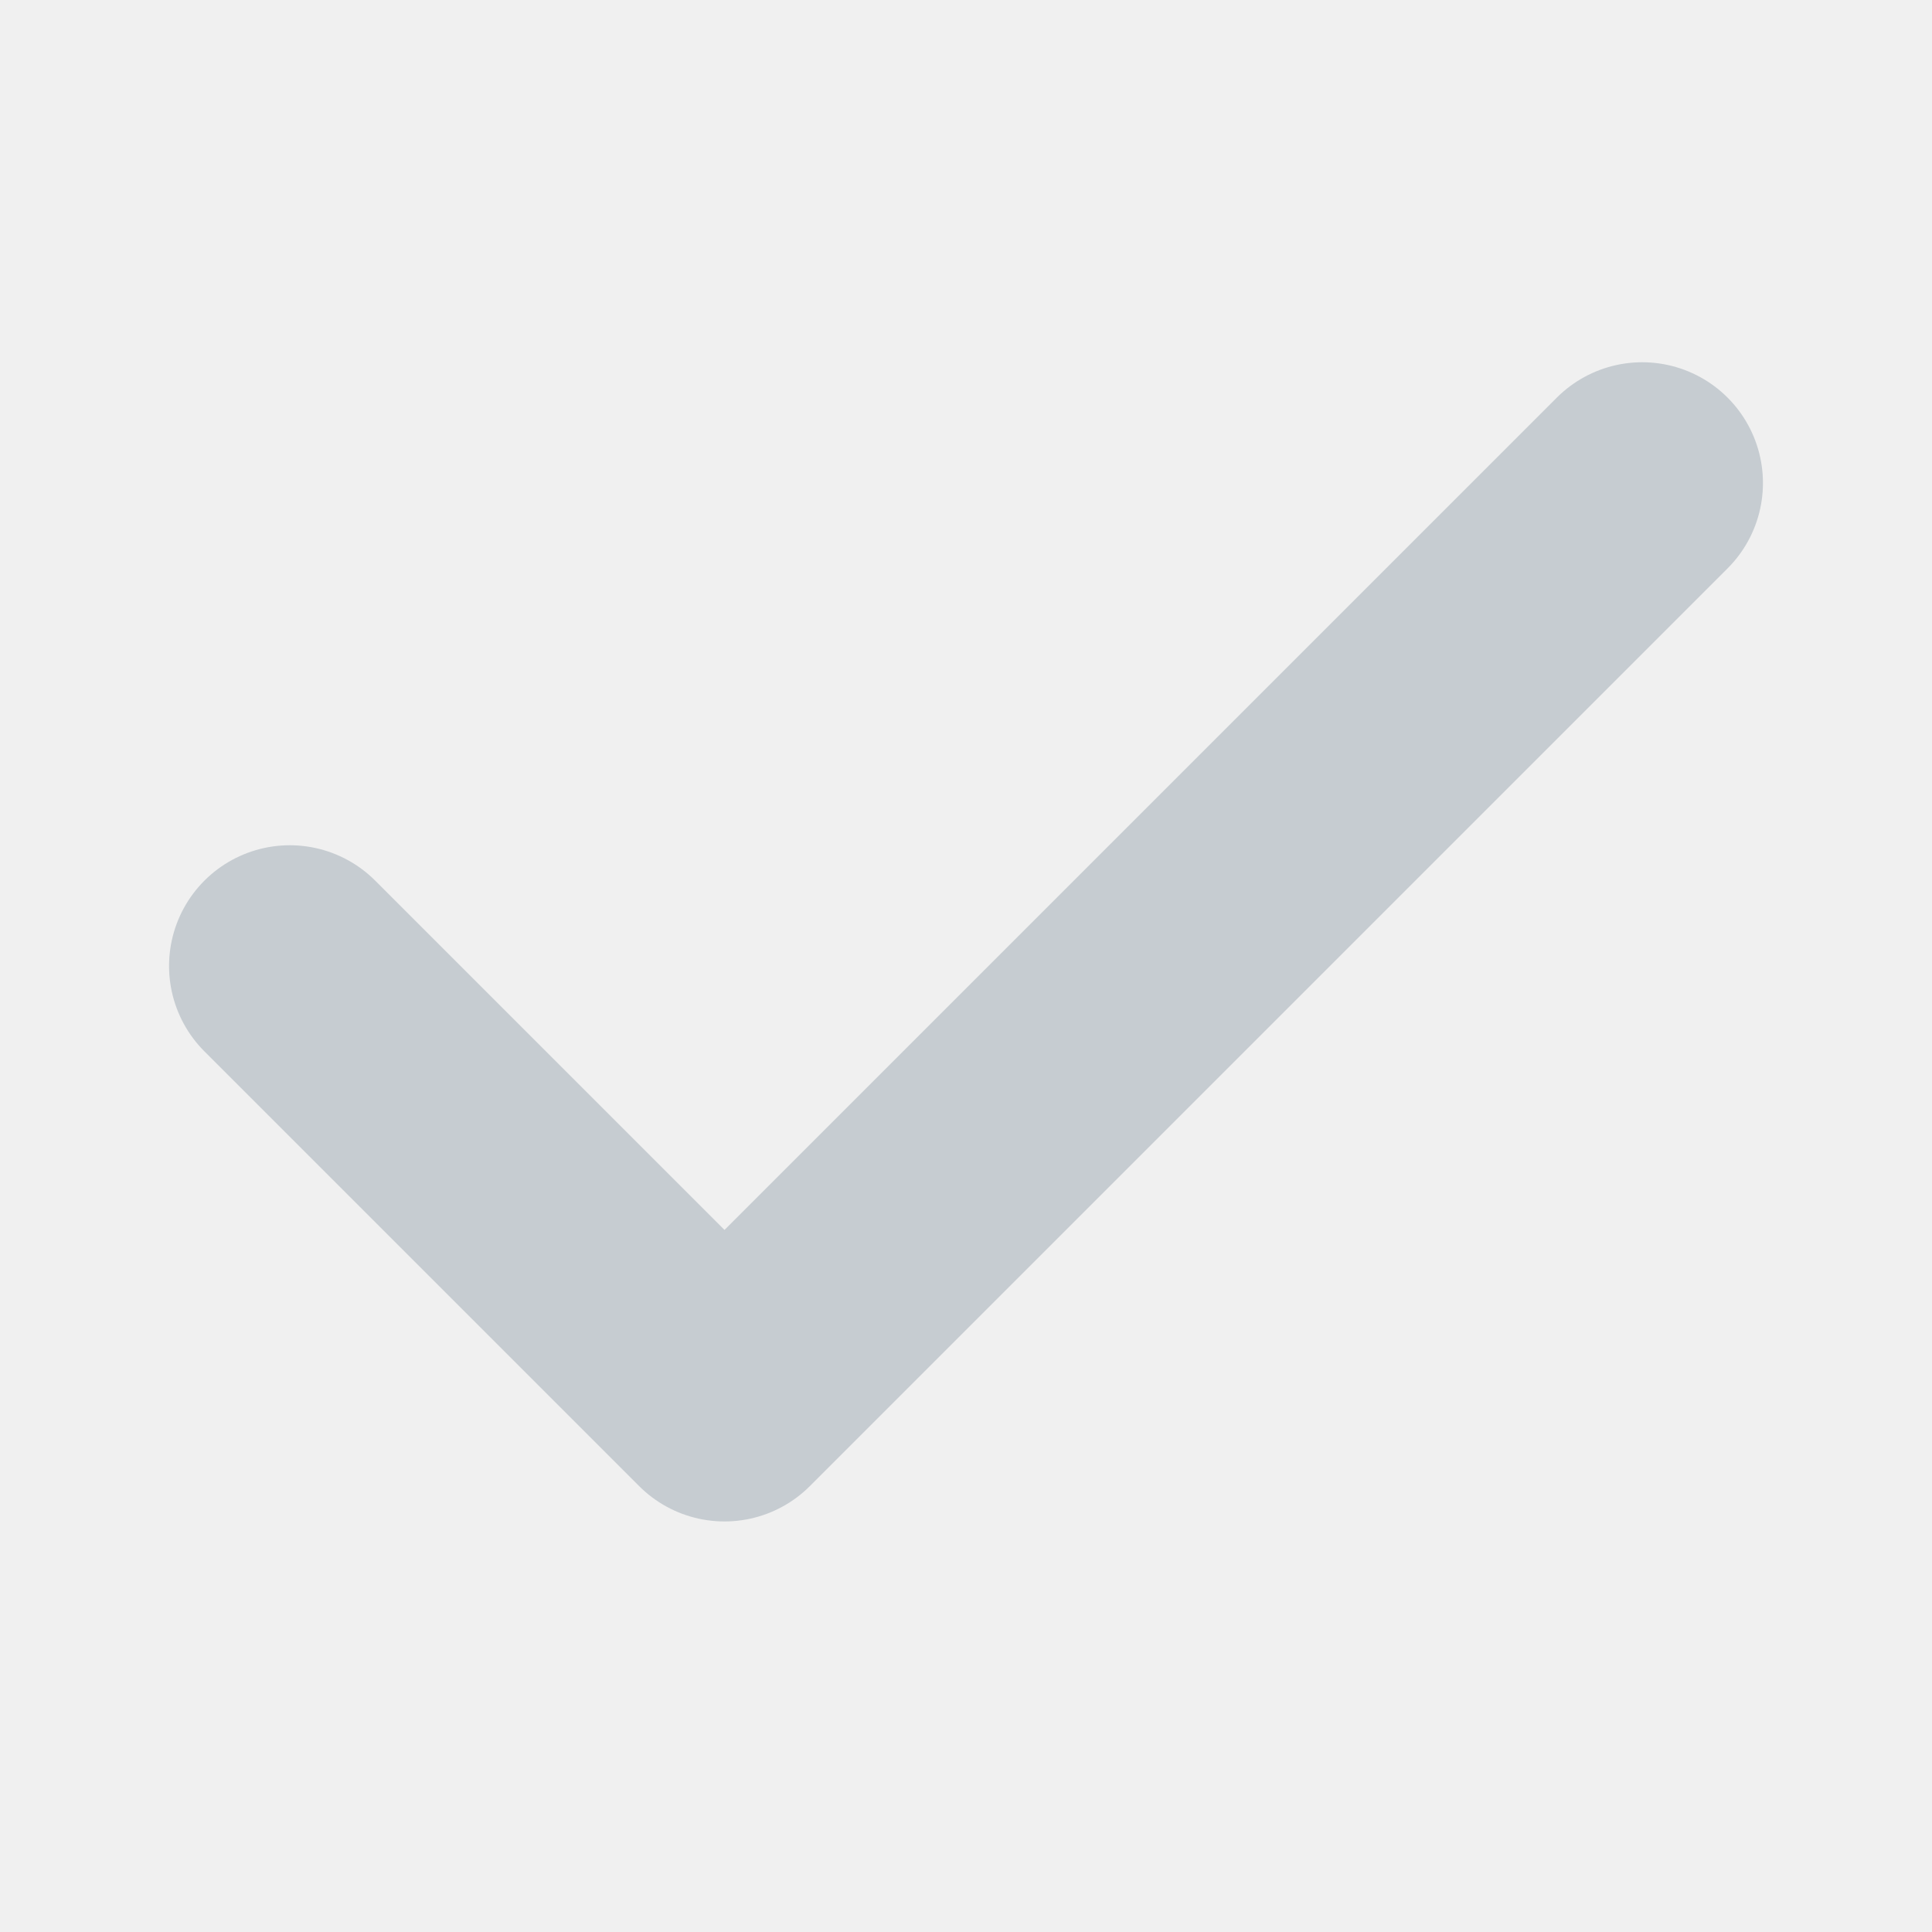
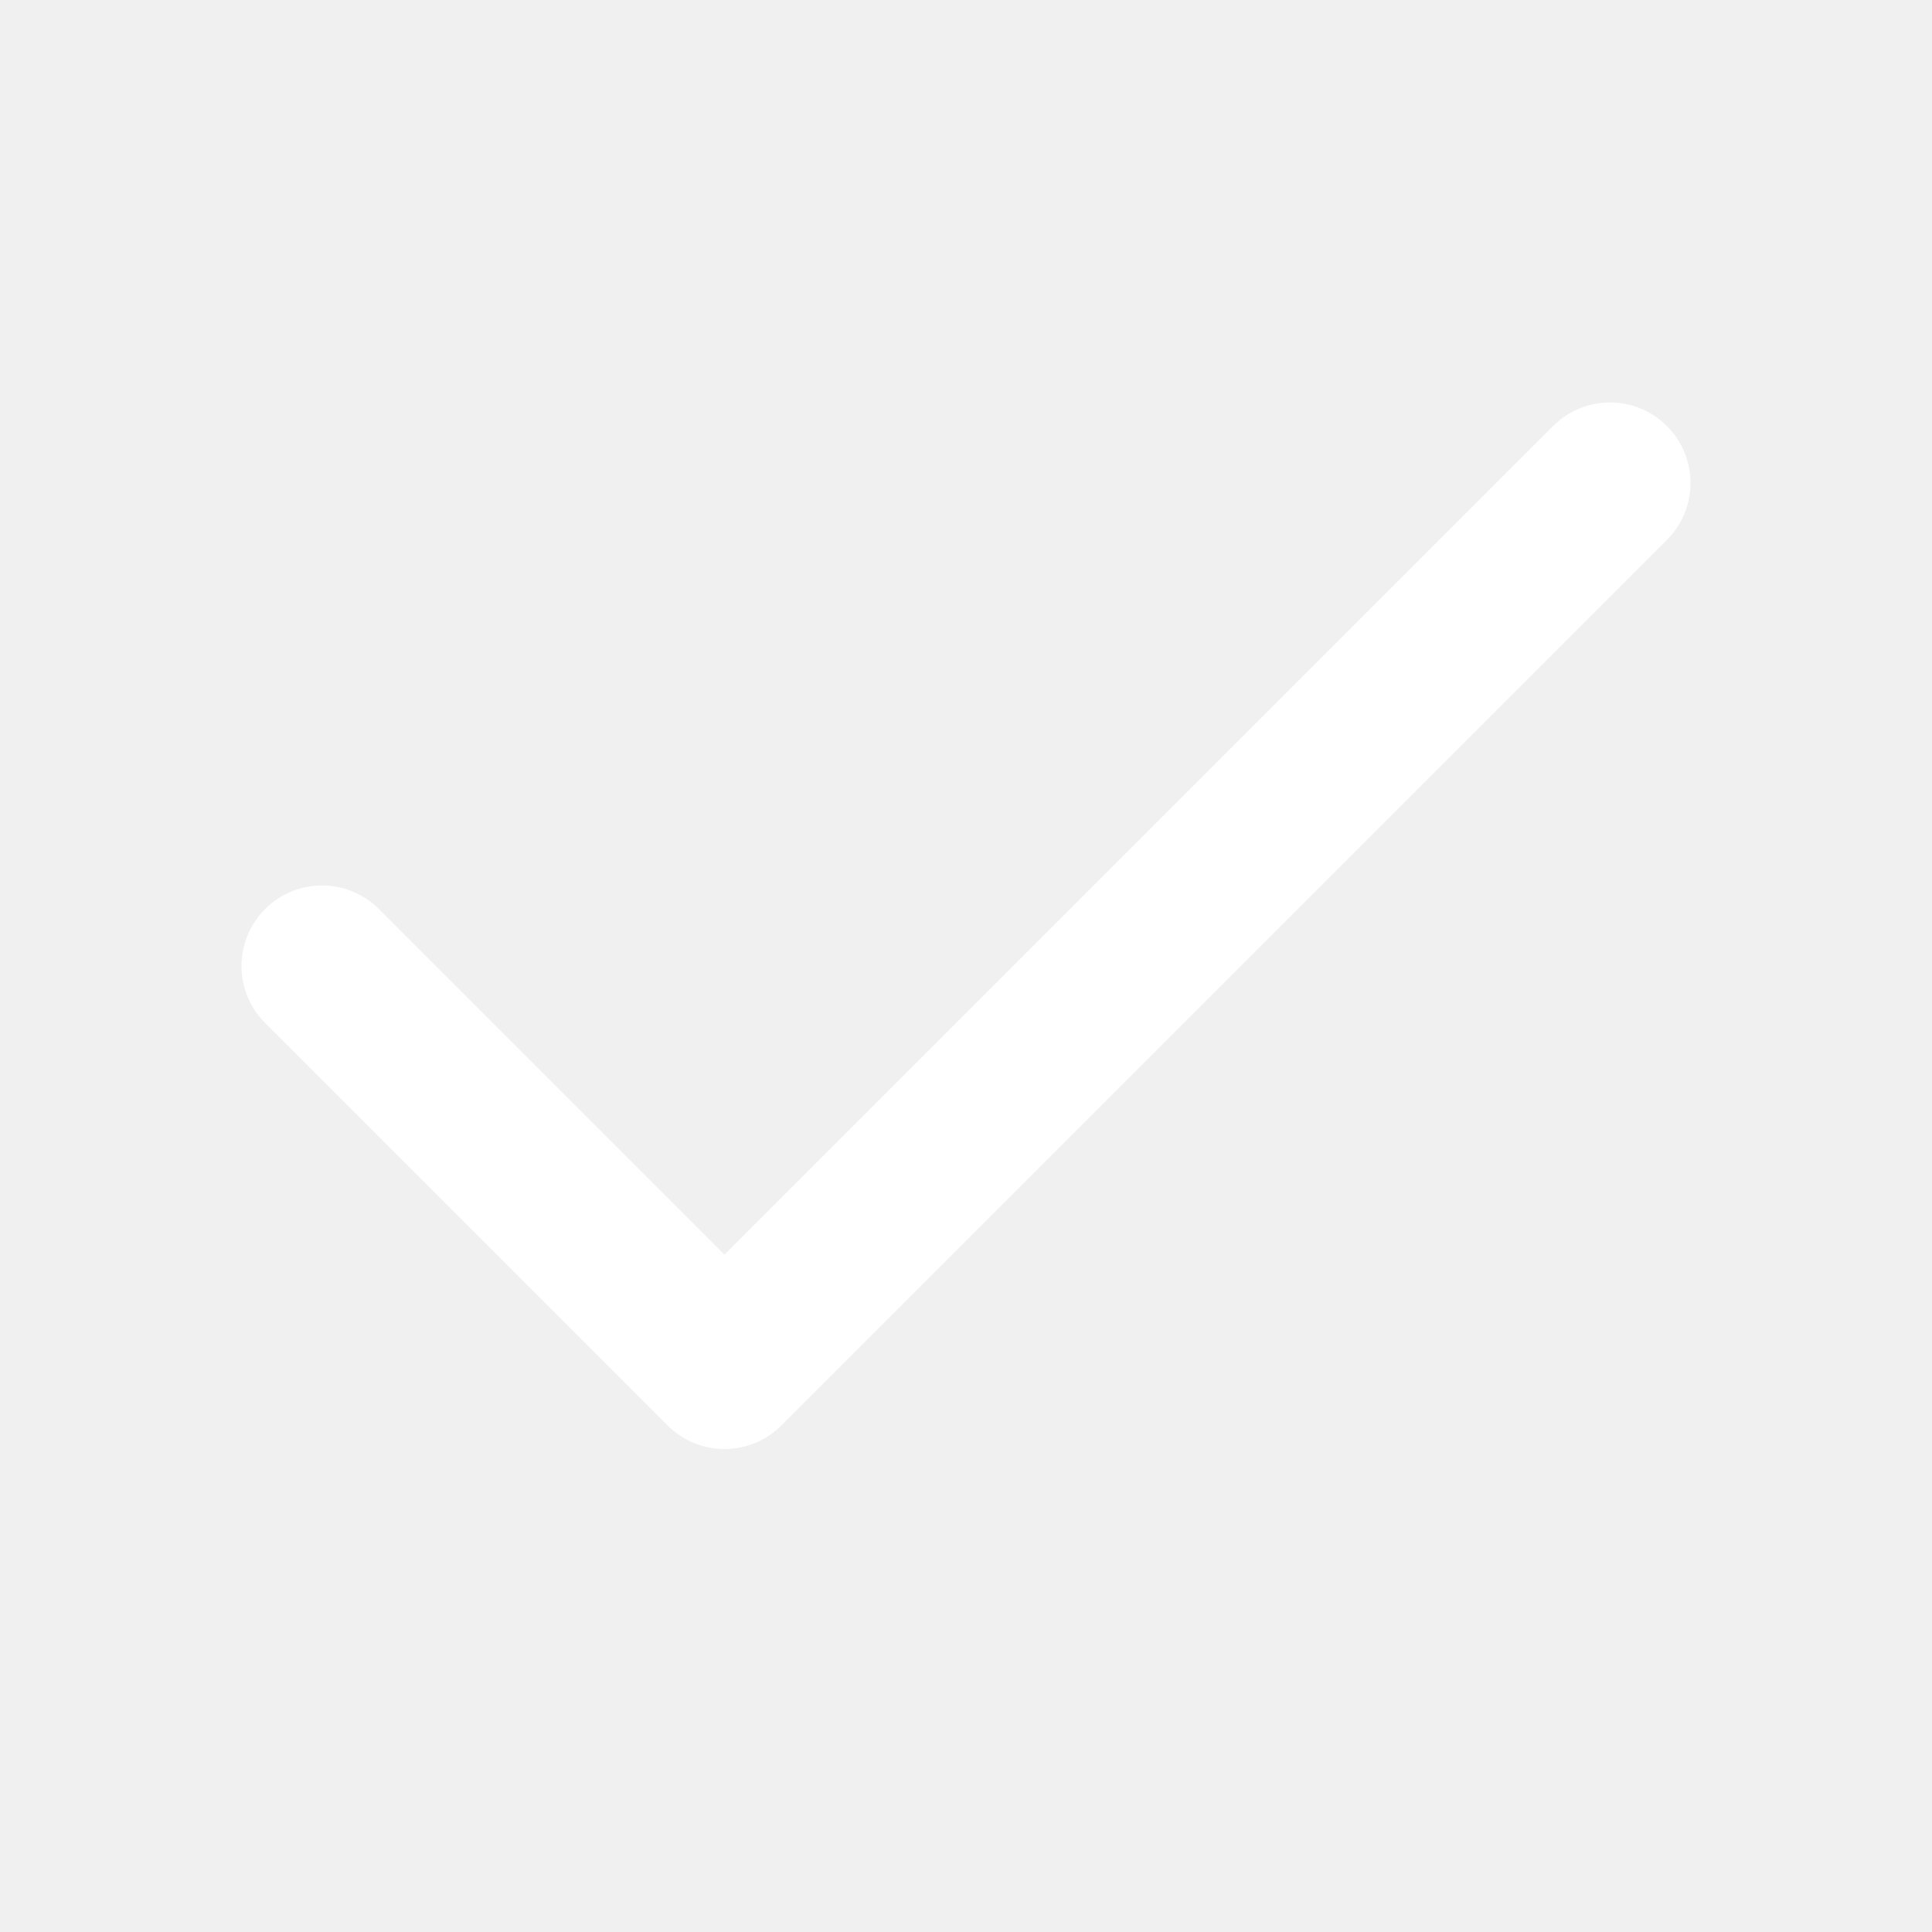
- <svg xmlns="http://www.w3.org/2000/svg" width="20" height="20" viewBox="0 0 20 20" fill="none">
-   <path d="M3 10L7.5 14.5L17 5" stroke="#C6CCD1" stroke-width="2.5" stroke-linecap="round" stroke-linejoin="round" />
+ <svg xmlns="http://www.w3.org/2000/svg" width="24" height="24" viewBox="0 0 24 24" fill="none">
+   <path fill-rule="evenodd" clip-rule="evenodd" d="M20.707 5.293C21.098 5.683 21.098 6.317 20.707 6.707L9.707 17.707C9.317 18.098 8.683 18.098 8.293 17.707L3.293 12.707C2.902 12.317 2.902 11.683 3.293 11.293C3.683 10.902 4.317 10.902 4.707 11.293L9 15.586L19.293 5.293C19.683 4.902 20.317 4.902 20.707 5.293Z" fill="white" />
</svg>
